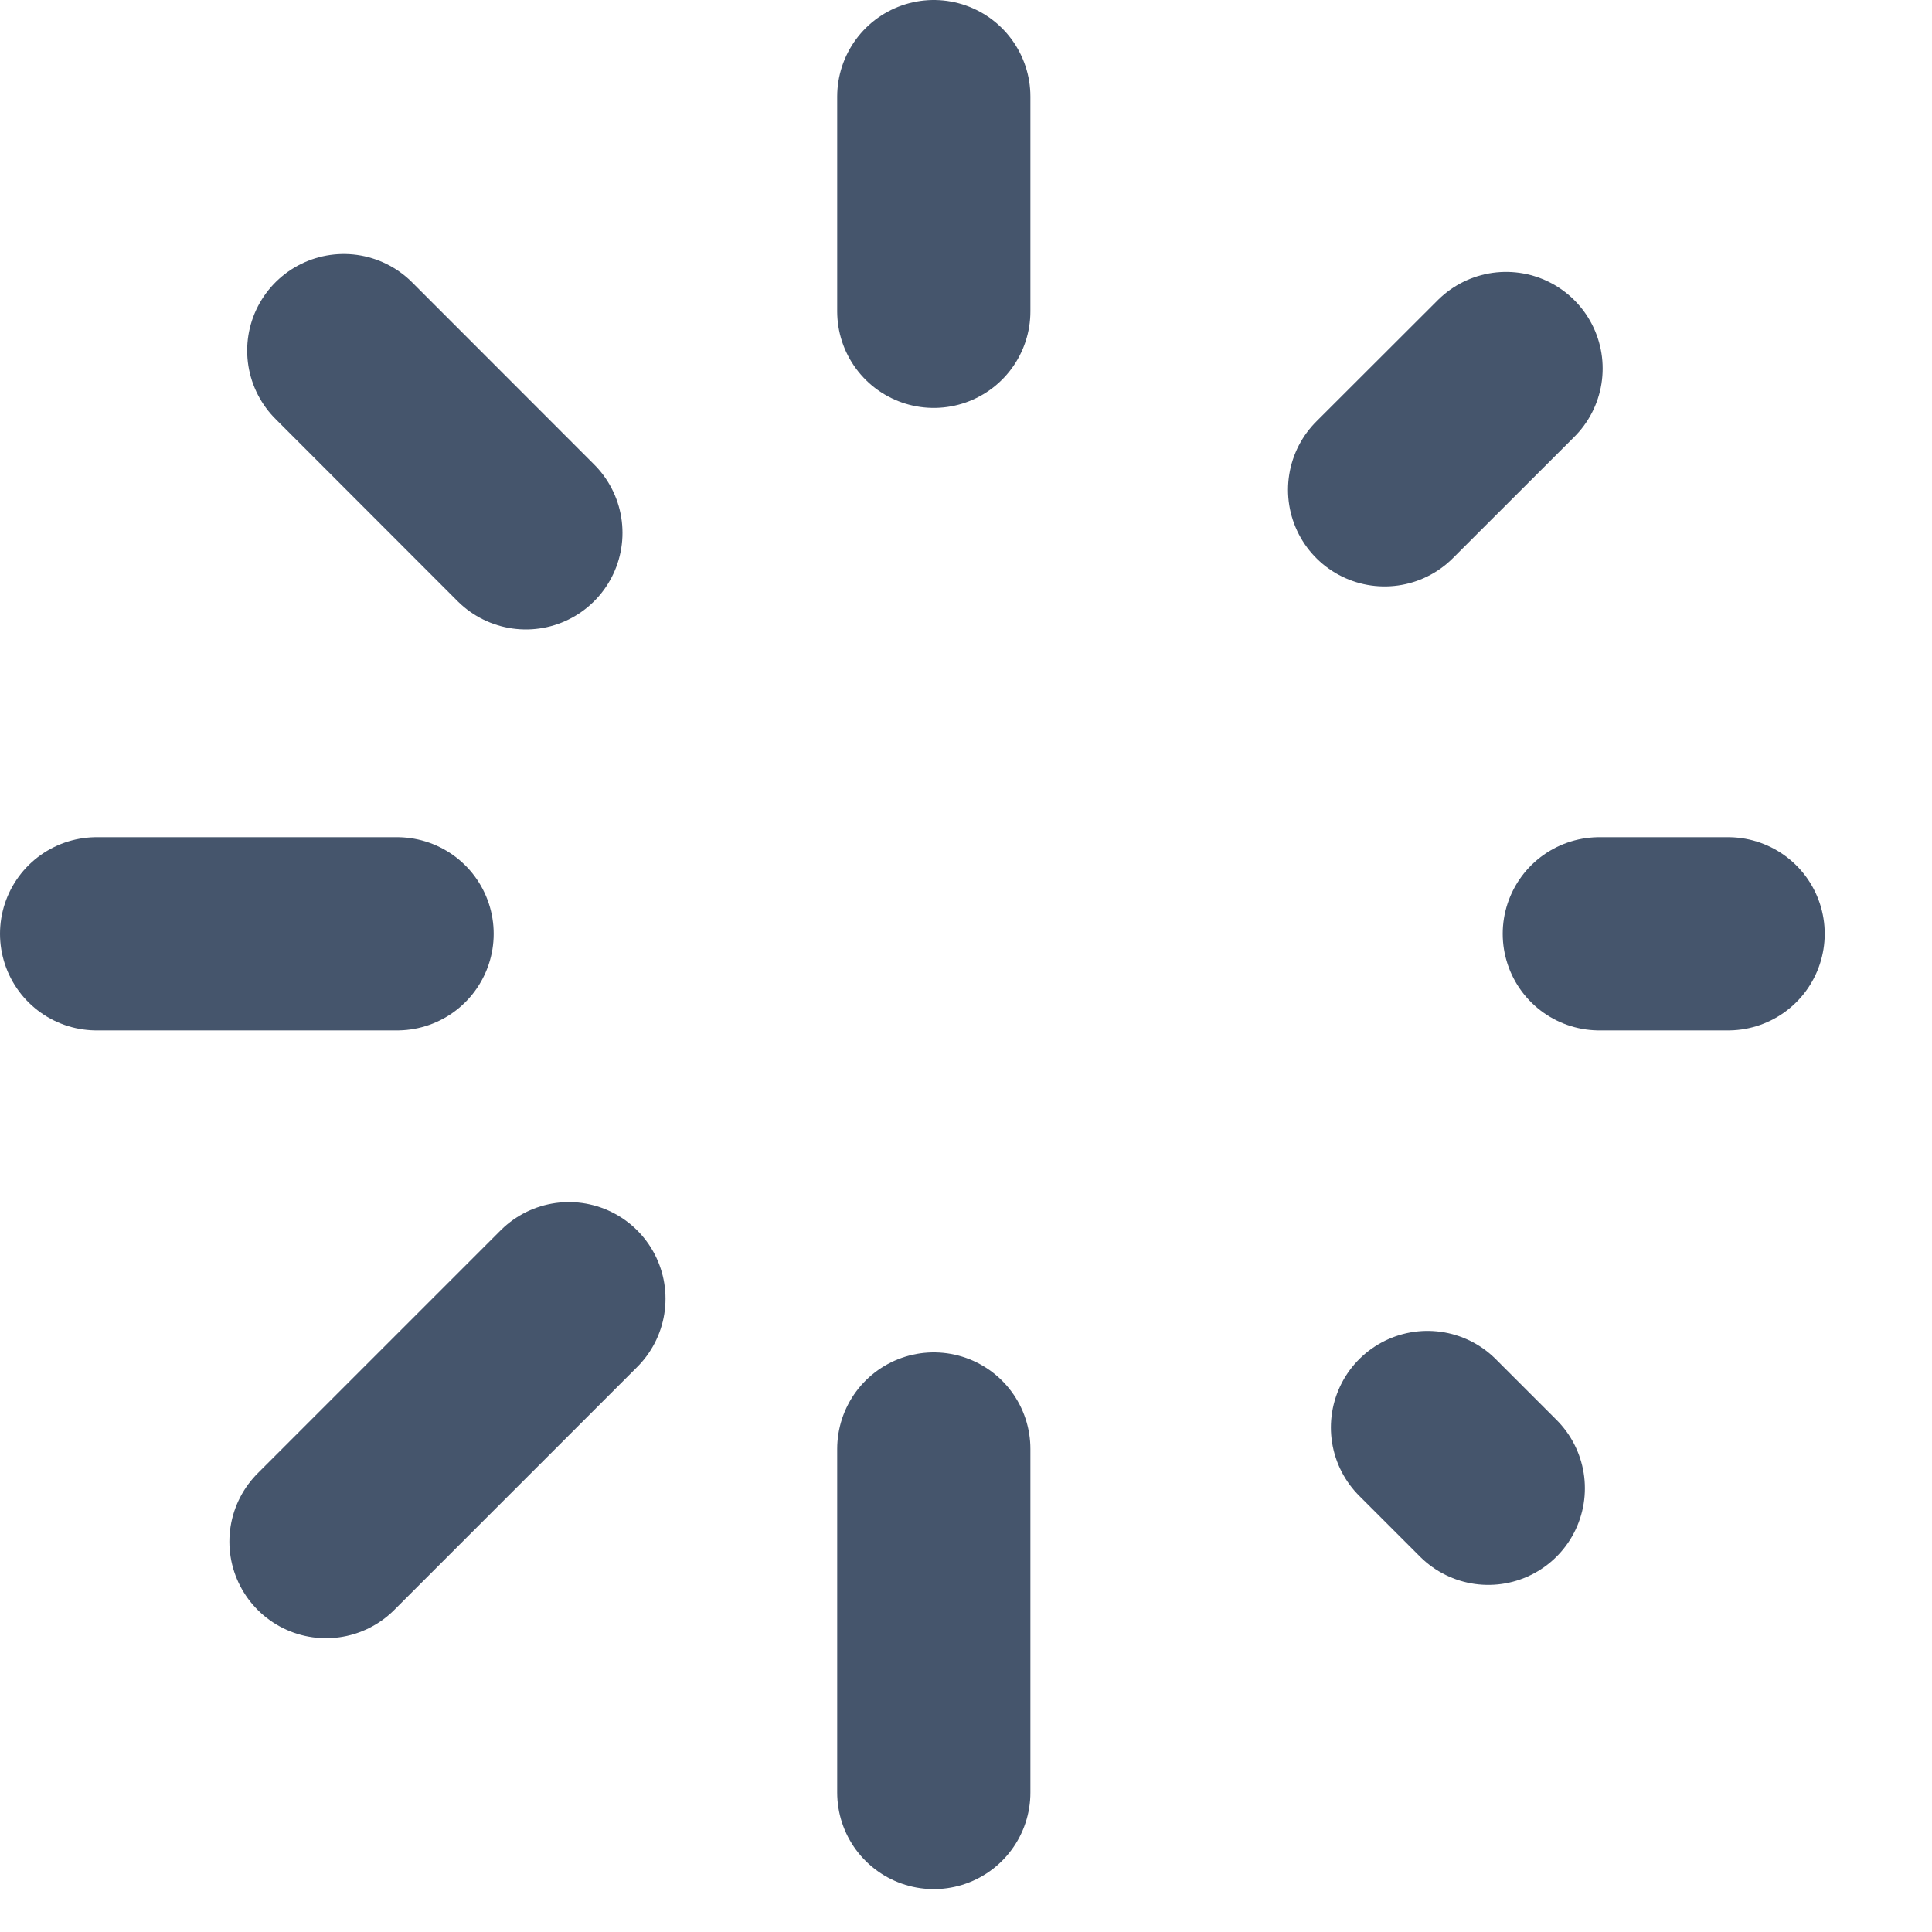
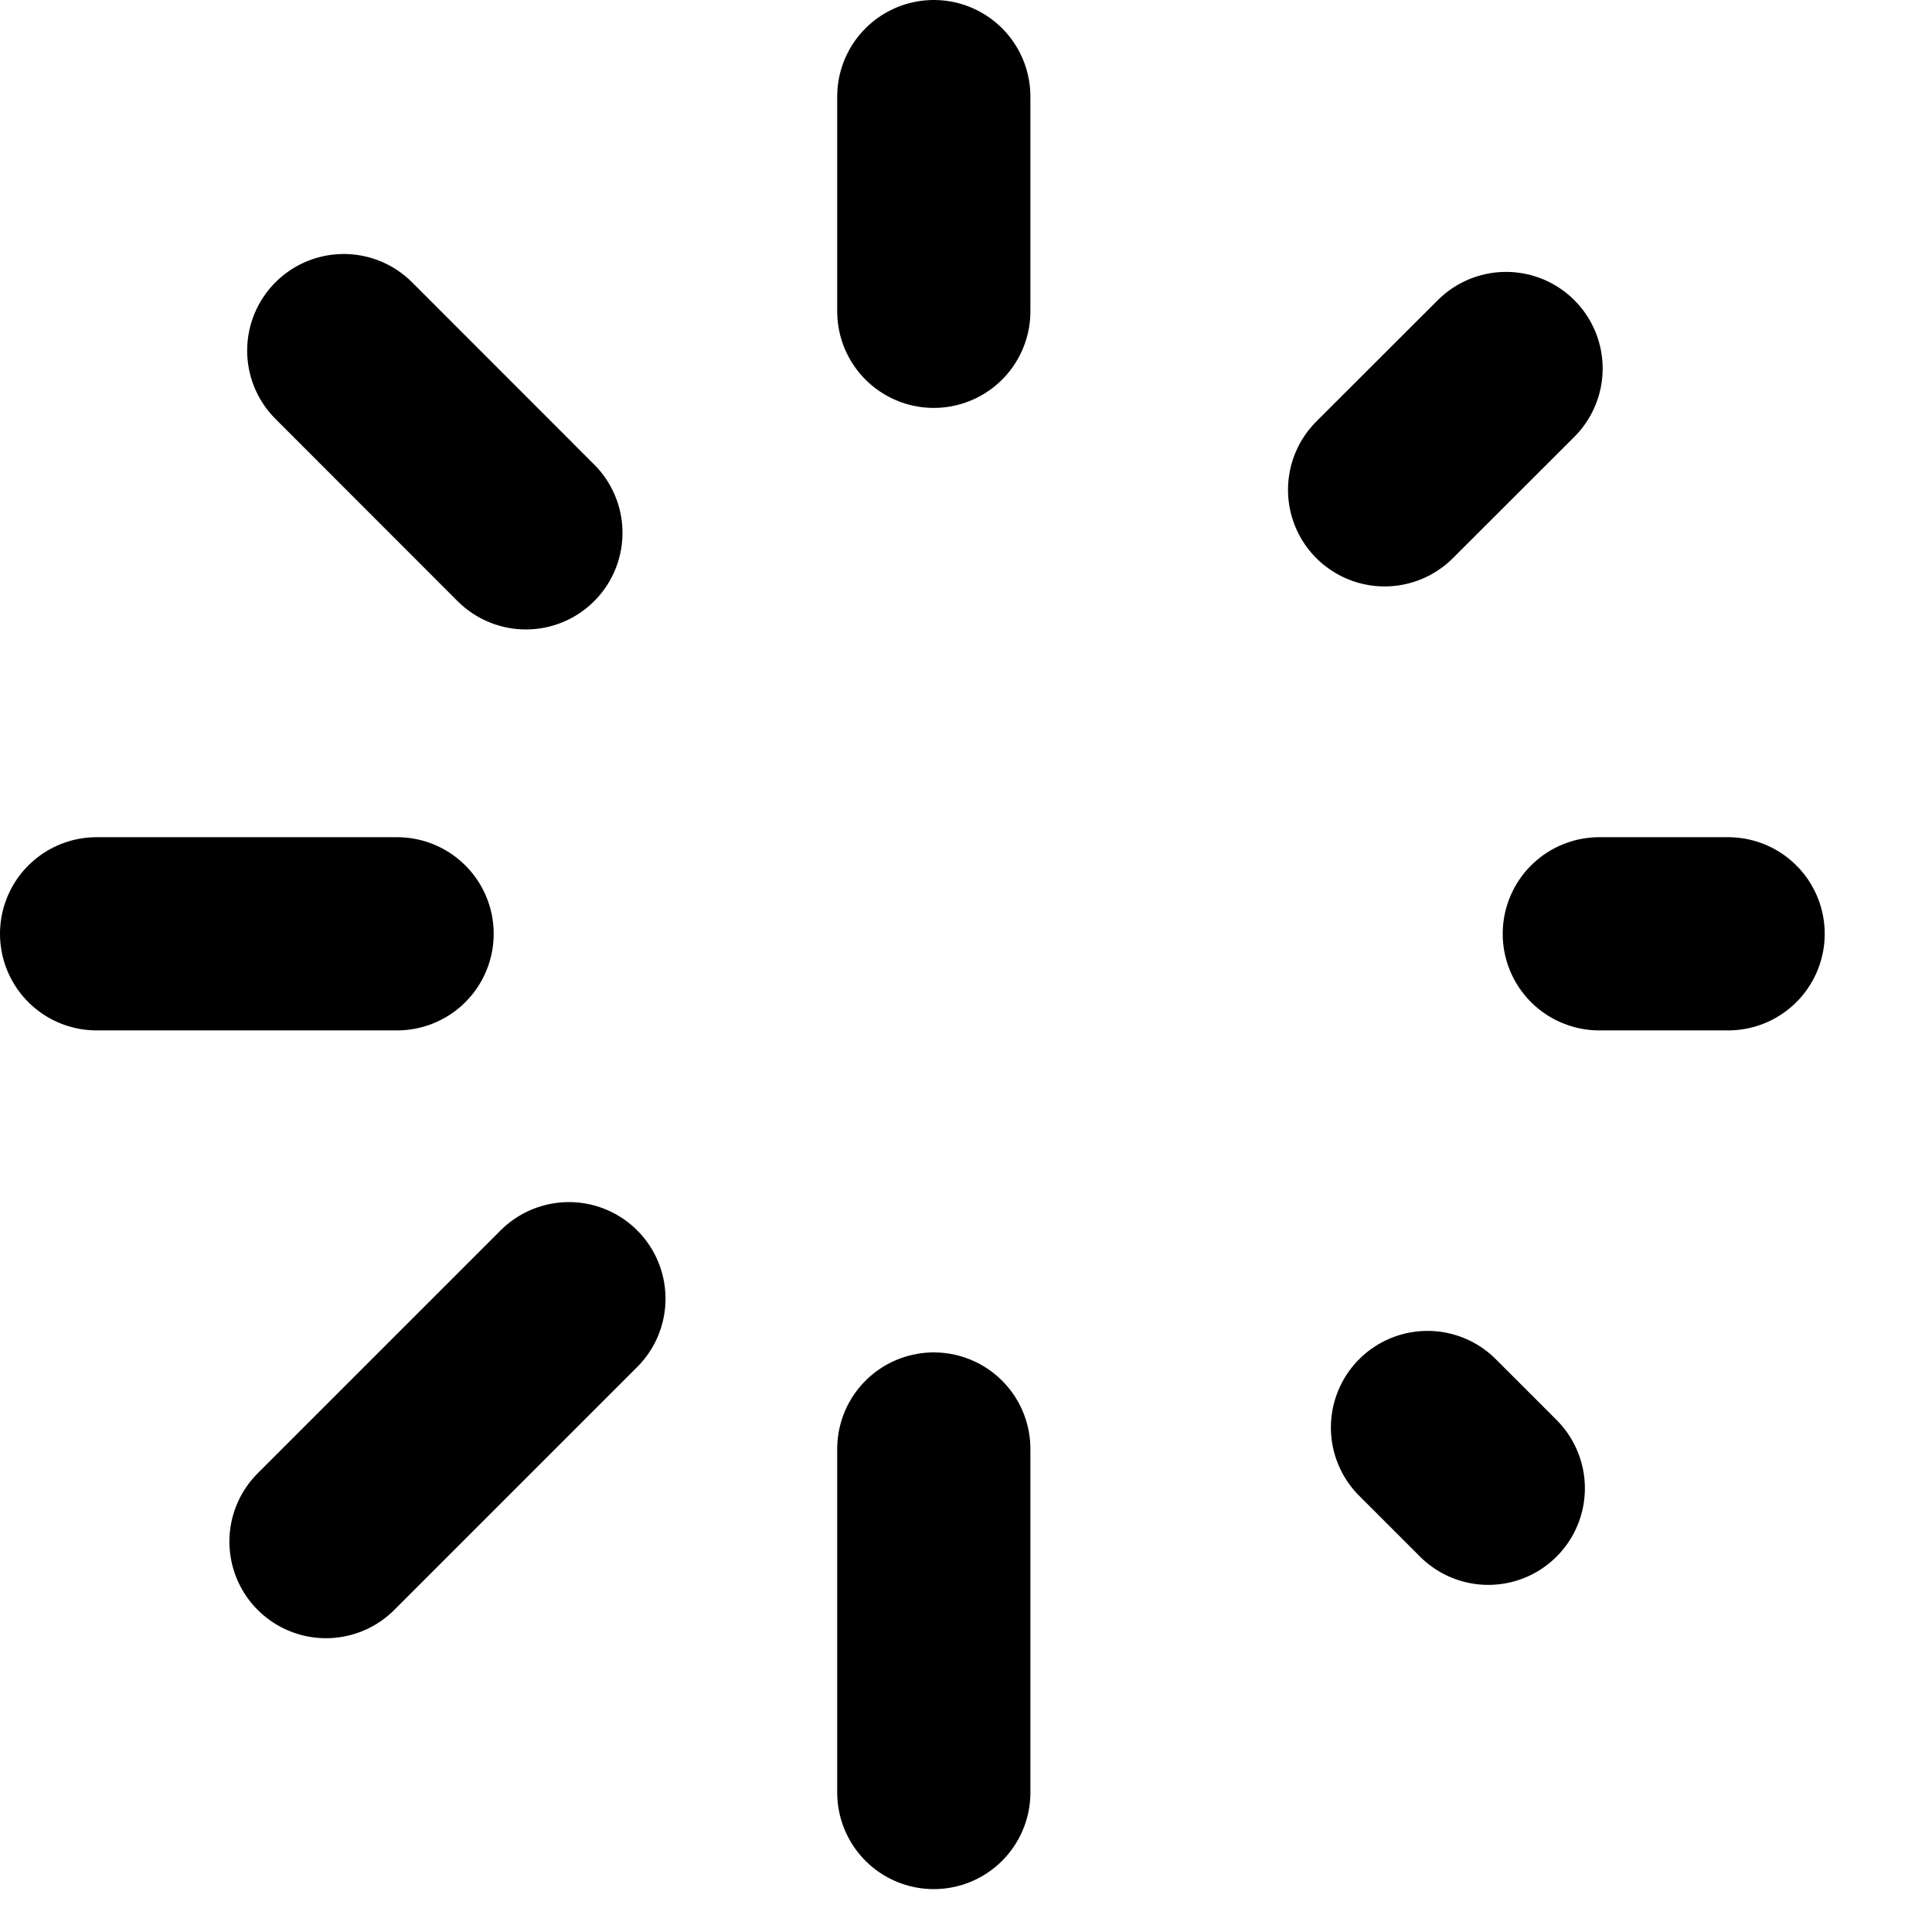
<svg xmlns="http://www.w3.org/2000/svg" width="15" height="15" viewBox="0 0 15 15" fill="none">
-   <path d="M7.25 0.75V2.417M7.25 11.25V13.917M3.083 7.25H0.75M13.417 7.25H12.417M11.555 11.555L11.083 11.083M11.693 2.861L10.75 3.803M2.531 11.969L4.417 10.083M2.669 2.722L4.083 4.137" stroke="#45556C" stroke-width="1.5" stroke-linecap="round" stroke-linejoin="round" />
+   <path d="M7.25 0.75V2.417M7.25 11.25V13.917M3.083 7.25H0.75M13.417 7.25H12.417M11.555 11.555L11.083 11.083M11.693 2.861L10.75 3.803M2.531 11.969L4.417 10.083M2.669 2.722L4.083 4.137" stroke="currentColor" stroke-width="1.5" stroke-linecap="round" stroke-linejoin="round" />
</svg>
